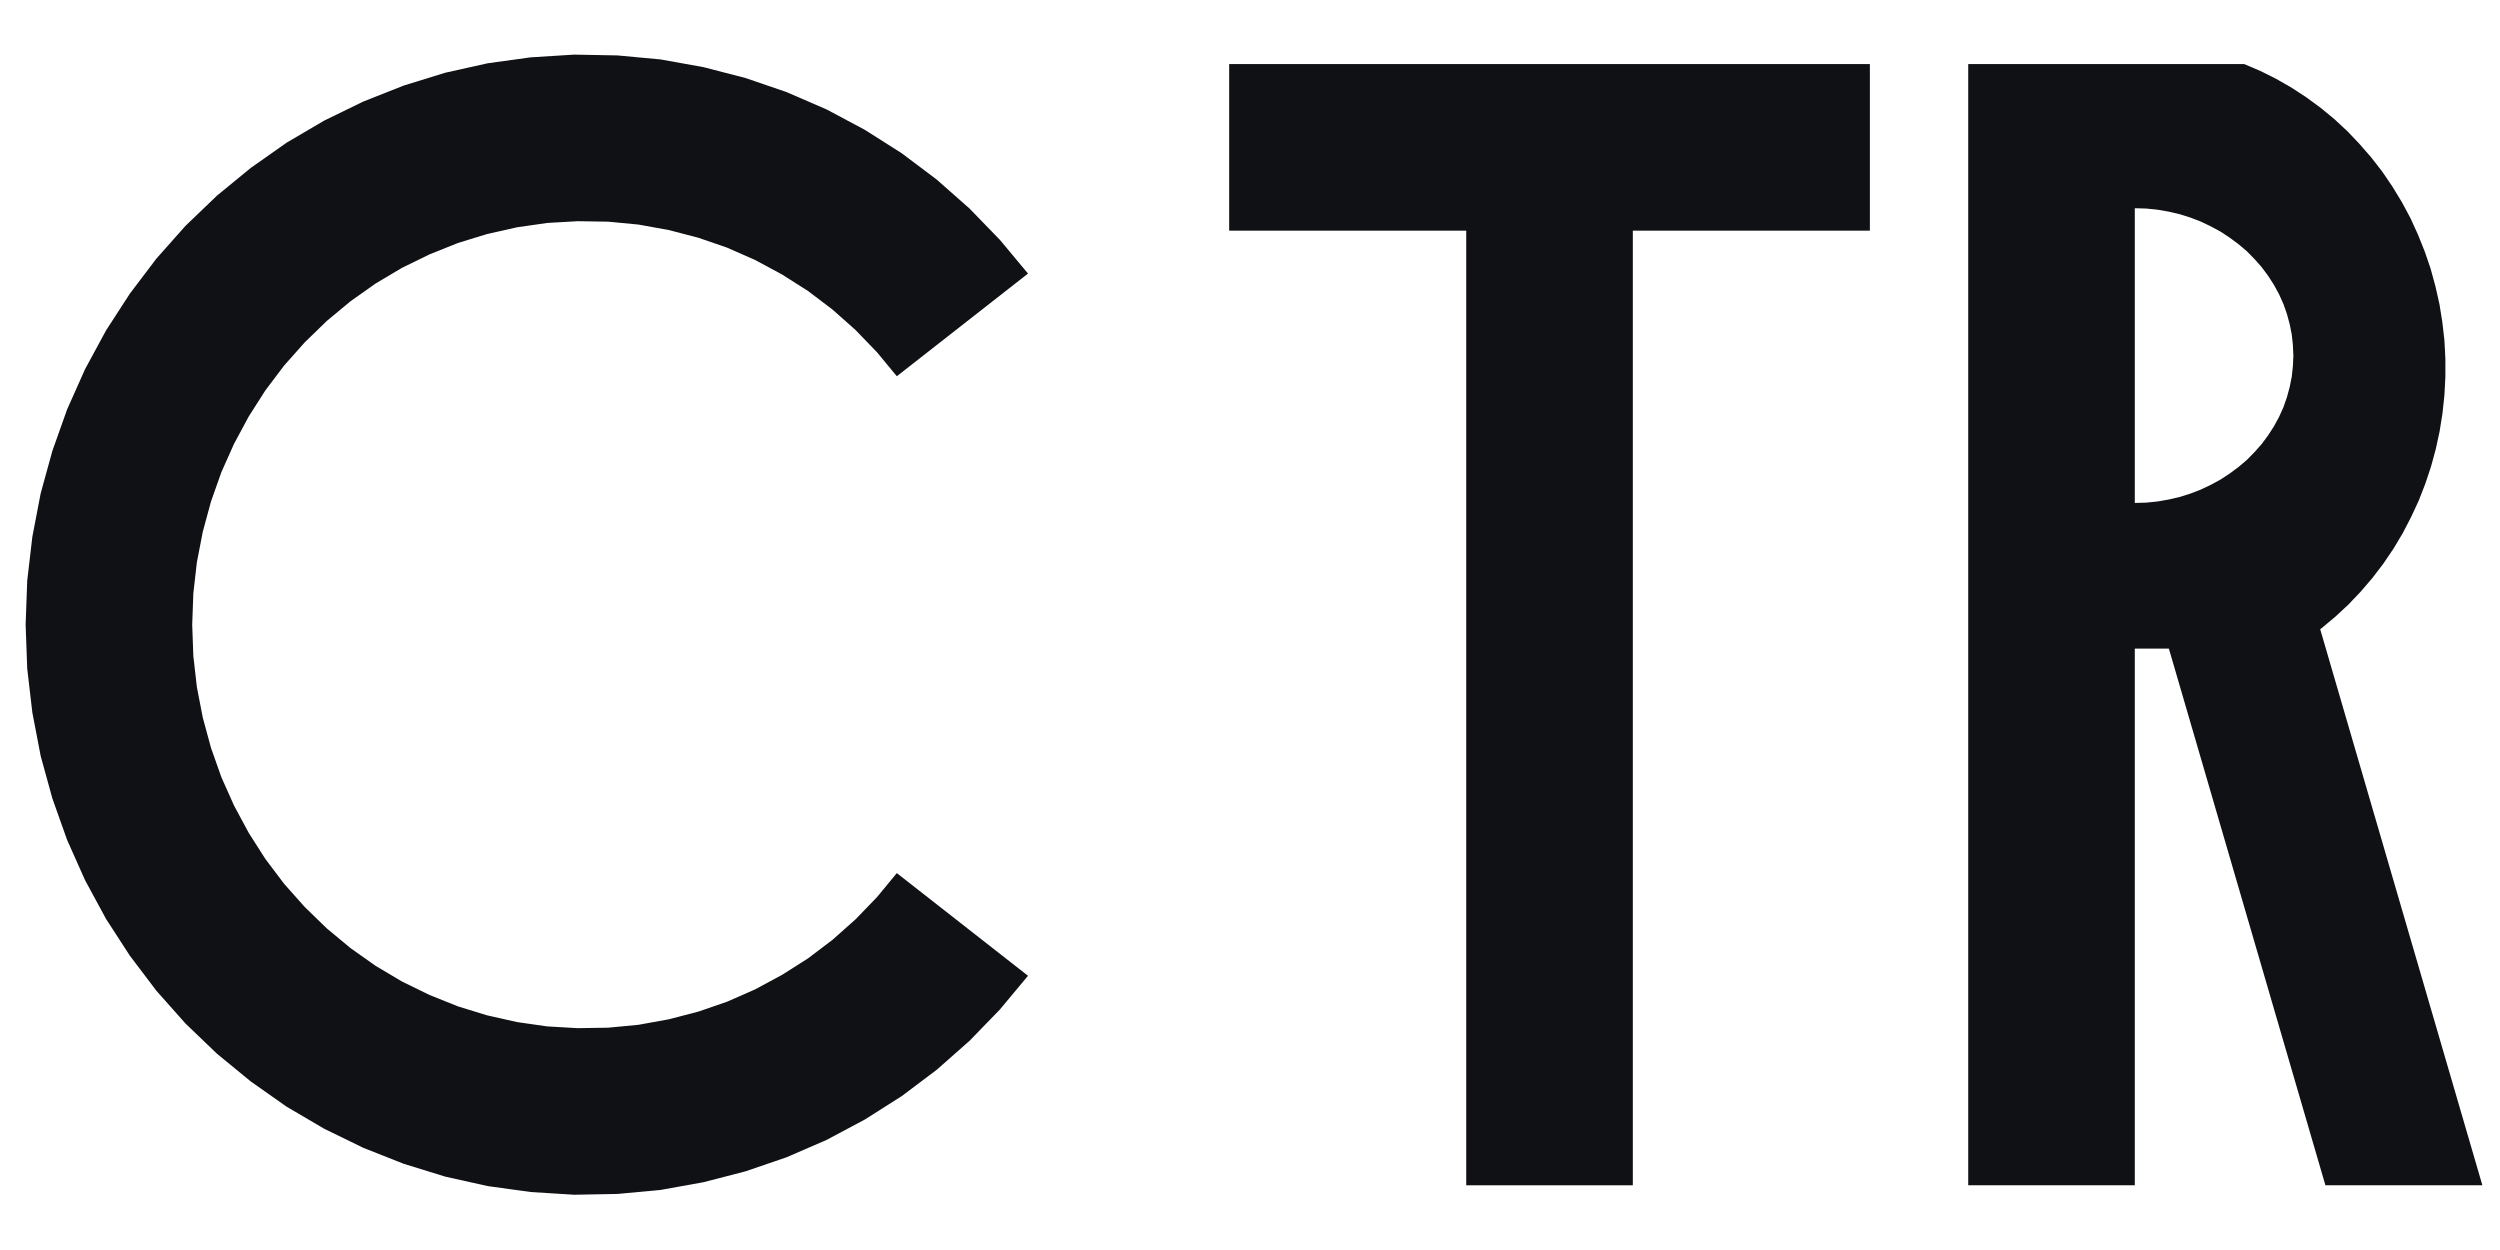
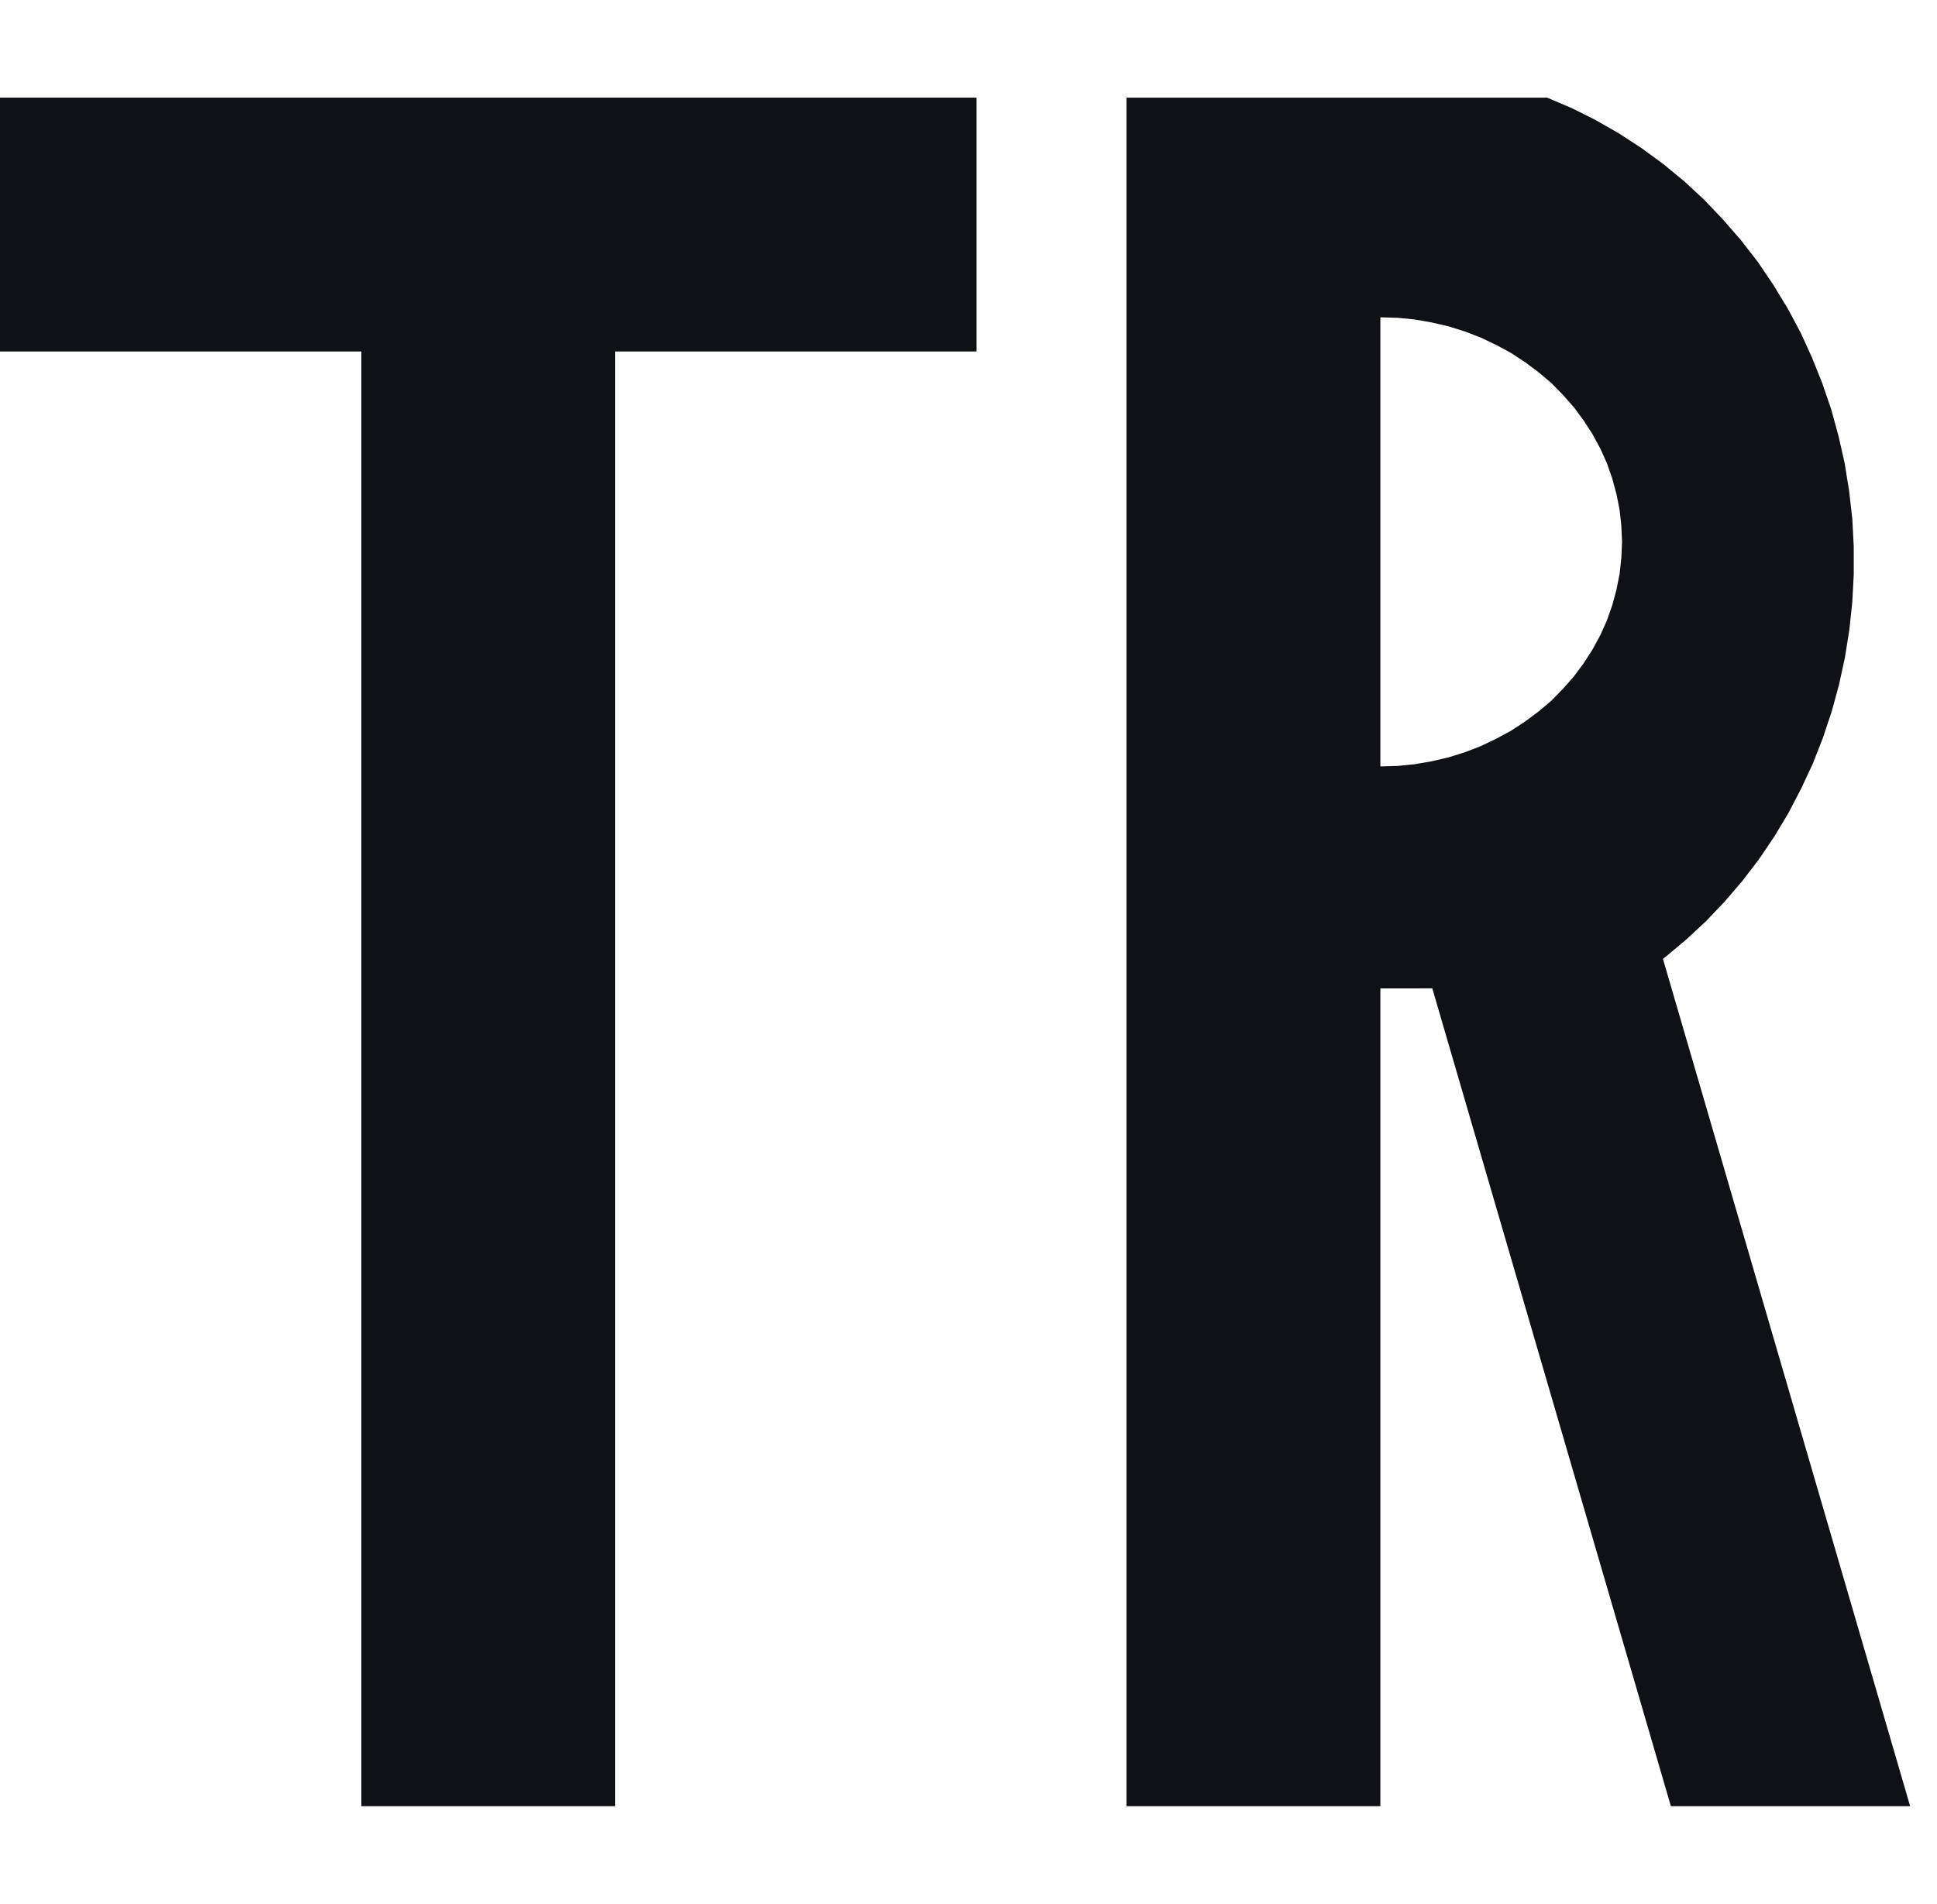
- <svg xmlns="http://www.w3.org/2000/svg" viewBox="0 -40 1560.8 780" fill="#101114">
-   <g transform="translate(16 0)">
-     <path fill-rule="nonzero" d="M625.8 569.2L608.3 590.2L589.3 609.8L568.8 627.9L547 644.3L524 658.9L500 671.7L475.1 682.5L449.4 691.3L423.1 698.1L396.4 702.9L369.5 705.4L342.4 705.9L315.3 704.2L288.5 700.5L262 694.6L236.1 686.6L210.8 676.6L186.4 664.7L162.9 650.9L140.6 635.2L119.5 617.9L99.8 599L81.6 578.5L65.1 556.7L50.2 533.7L37.1 509.5L25.9 484.4L16.7 458.5L9.4 432L4.2 404.9L1 377.5L0 350L1 322.5L4.2 295.1L9.4 268L16.7 241.5L25.9 215.6L37.1 190.5L50.2 166.3L65.1 143.3L81.6 121.5L99.8 101L119.5 82.1L140.6 64.8L162.9 49.1L186.4 35.3L210.8 23.4L236.1 13.4L262 5.4L288.5 -0.5L315.3 -4.2L342.4 -5.9L369.5 -5.4L396.4 -2.9L423.1 1.9L449.4 8.7L475.1 17.5L500 28.3L524 41.1L547 55.7L568.8 72.1L589.3 90.2L608.3 109.8L625.8 130.8L543.9 194.9L531.6 180L518.2 166.1L503.8 153.3L488.5 141.7L472.3 131.4L455.4 122.3L437.9 114.6L419.9 108.4L401.4 103.6L382.6 100.2L363.7 98.4L344.6 98.1L325.6 99.2L306.8 101.9L288.1 106.1L269.9 111.7L252.2 118.8L235 127.2L218.5 137L202.8 148.1L188 160.4L174.2 173.8L161.4 188.2L149.7 203.7L139.3 220L130.1 237.1L122.2 254.8L115.7 273.2L110.6 292L106.9 311.1L104.7 330.5L104 350L104.7 369.5L106.9 388.9L110.6 408L115.7 426.8L122.2 445.2L130.1 462.9L139.3 480L149.7 496.3L161.4 511.8L174.2 526.2L188 539.6L202.8 551.9L218.5 563L235 572.8L252.2 581.2L269.9 588.3L288.1 593.9L306.8 598.1L325.6 600.8L344.6 601.9L363.7 601.6L382.6 599.8L401.4 596.4L419.9 591.6L437.9 585.4L455.4 577.7L472.3 568.6L488.5 558.3L503.8 546.7L518.2 533.9L531.6 520L543.9 505.1Z" />
-   </g>
+ <svg xmlns="http://www.w3.org/2000/svg" viewBox="767.4 -40 793.4 780" fill="#101114">
  <g transform="translate(767.4 0)">
    <path fill-rule="nonzero" d="M0 0L400 0L400 104L0 104Z M148 0L252 0L252 700L148 700Z" />
  </g>
  <g transform="translate(1228.8 0)">
    <path fill-rule="nonzero" d="M0 0L104 0L104 700L0 700Z M0 0L172 0L172.3 0L182.4 4.3L192.2 9.2L201.8 14.7L211 20.7L220 27.3L228.5 34.3L236.7 41.9L244.4 50L251.7 58.4L258.6 67.3L264.9 76.6L270.8 86.3L276.1 96.2L280.8 106.5L285 117L288.7 127.8L291.7 138.8L294.2 149.9L296 161.1L297.3 172.5L297.9 183.9L297.9 195.3L297.3 206.7L296.1 218L294.3 229.3L291.9 240.4L288.9 251.4L285.3 262.2L281.2 272.7L276.4 283L271.2 293L265.4 302.7L259.1 312L252.3 320.9L245 329.4L237.3 337.5L229.1 345.1L220.6 352.2L211.7 358.8L202.5 364.9L0 365Z M104 274L111.1 273.8L118.1 273.1L125 271.9L131.9 270.3L138.6 268.2L145.1 265.7L151.4 262.7L157.5 259.4L163.3 255.6L168.8 251.5L174 247.1L178.8 242.2L183.3 237.1L187.3 231.7L190.9 226.1L194.1 220.2L196.8 214.2L199 207.9L200.7 201.6L202 195.1L202.7 188.6L203 182L202.7 175.4L202 168.9L200.7 162.4L199 156.1L196.8 149.8L194.1 143.8L190.9 137.9L187.3 132.3L183.3 126.9L178.8 121.8L174 116.9L168.8 112.5L163.3 108.4L157.5 104.6L151.4 101.3L145.1 98.3L138.6 95.8L131.9 93.7L125 92.1L118.1 90.9L111.1 90.2L104 90Z M118 340L216 340L321 700L223 700Z" />
  </g>
</svg>
